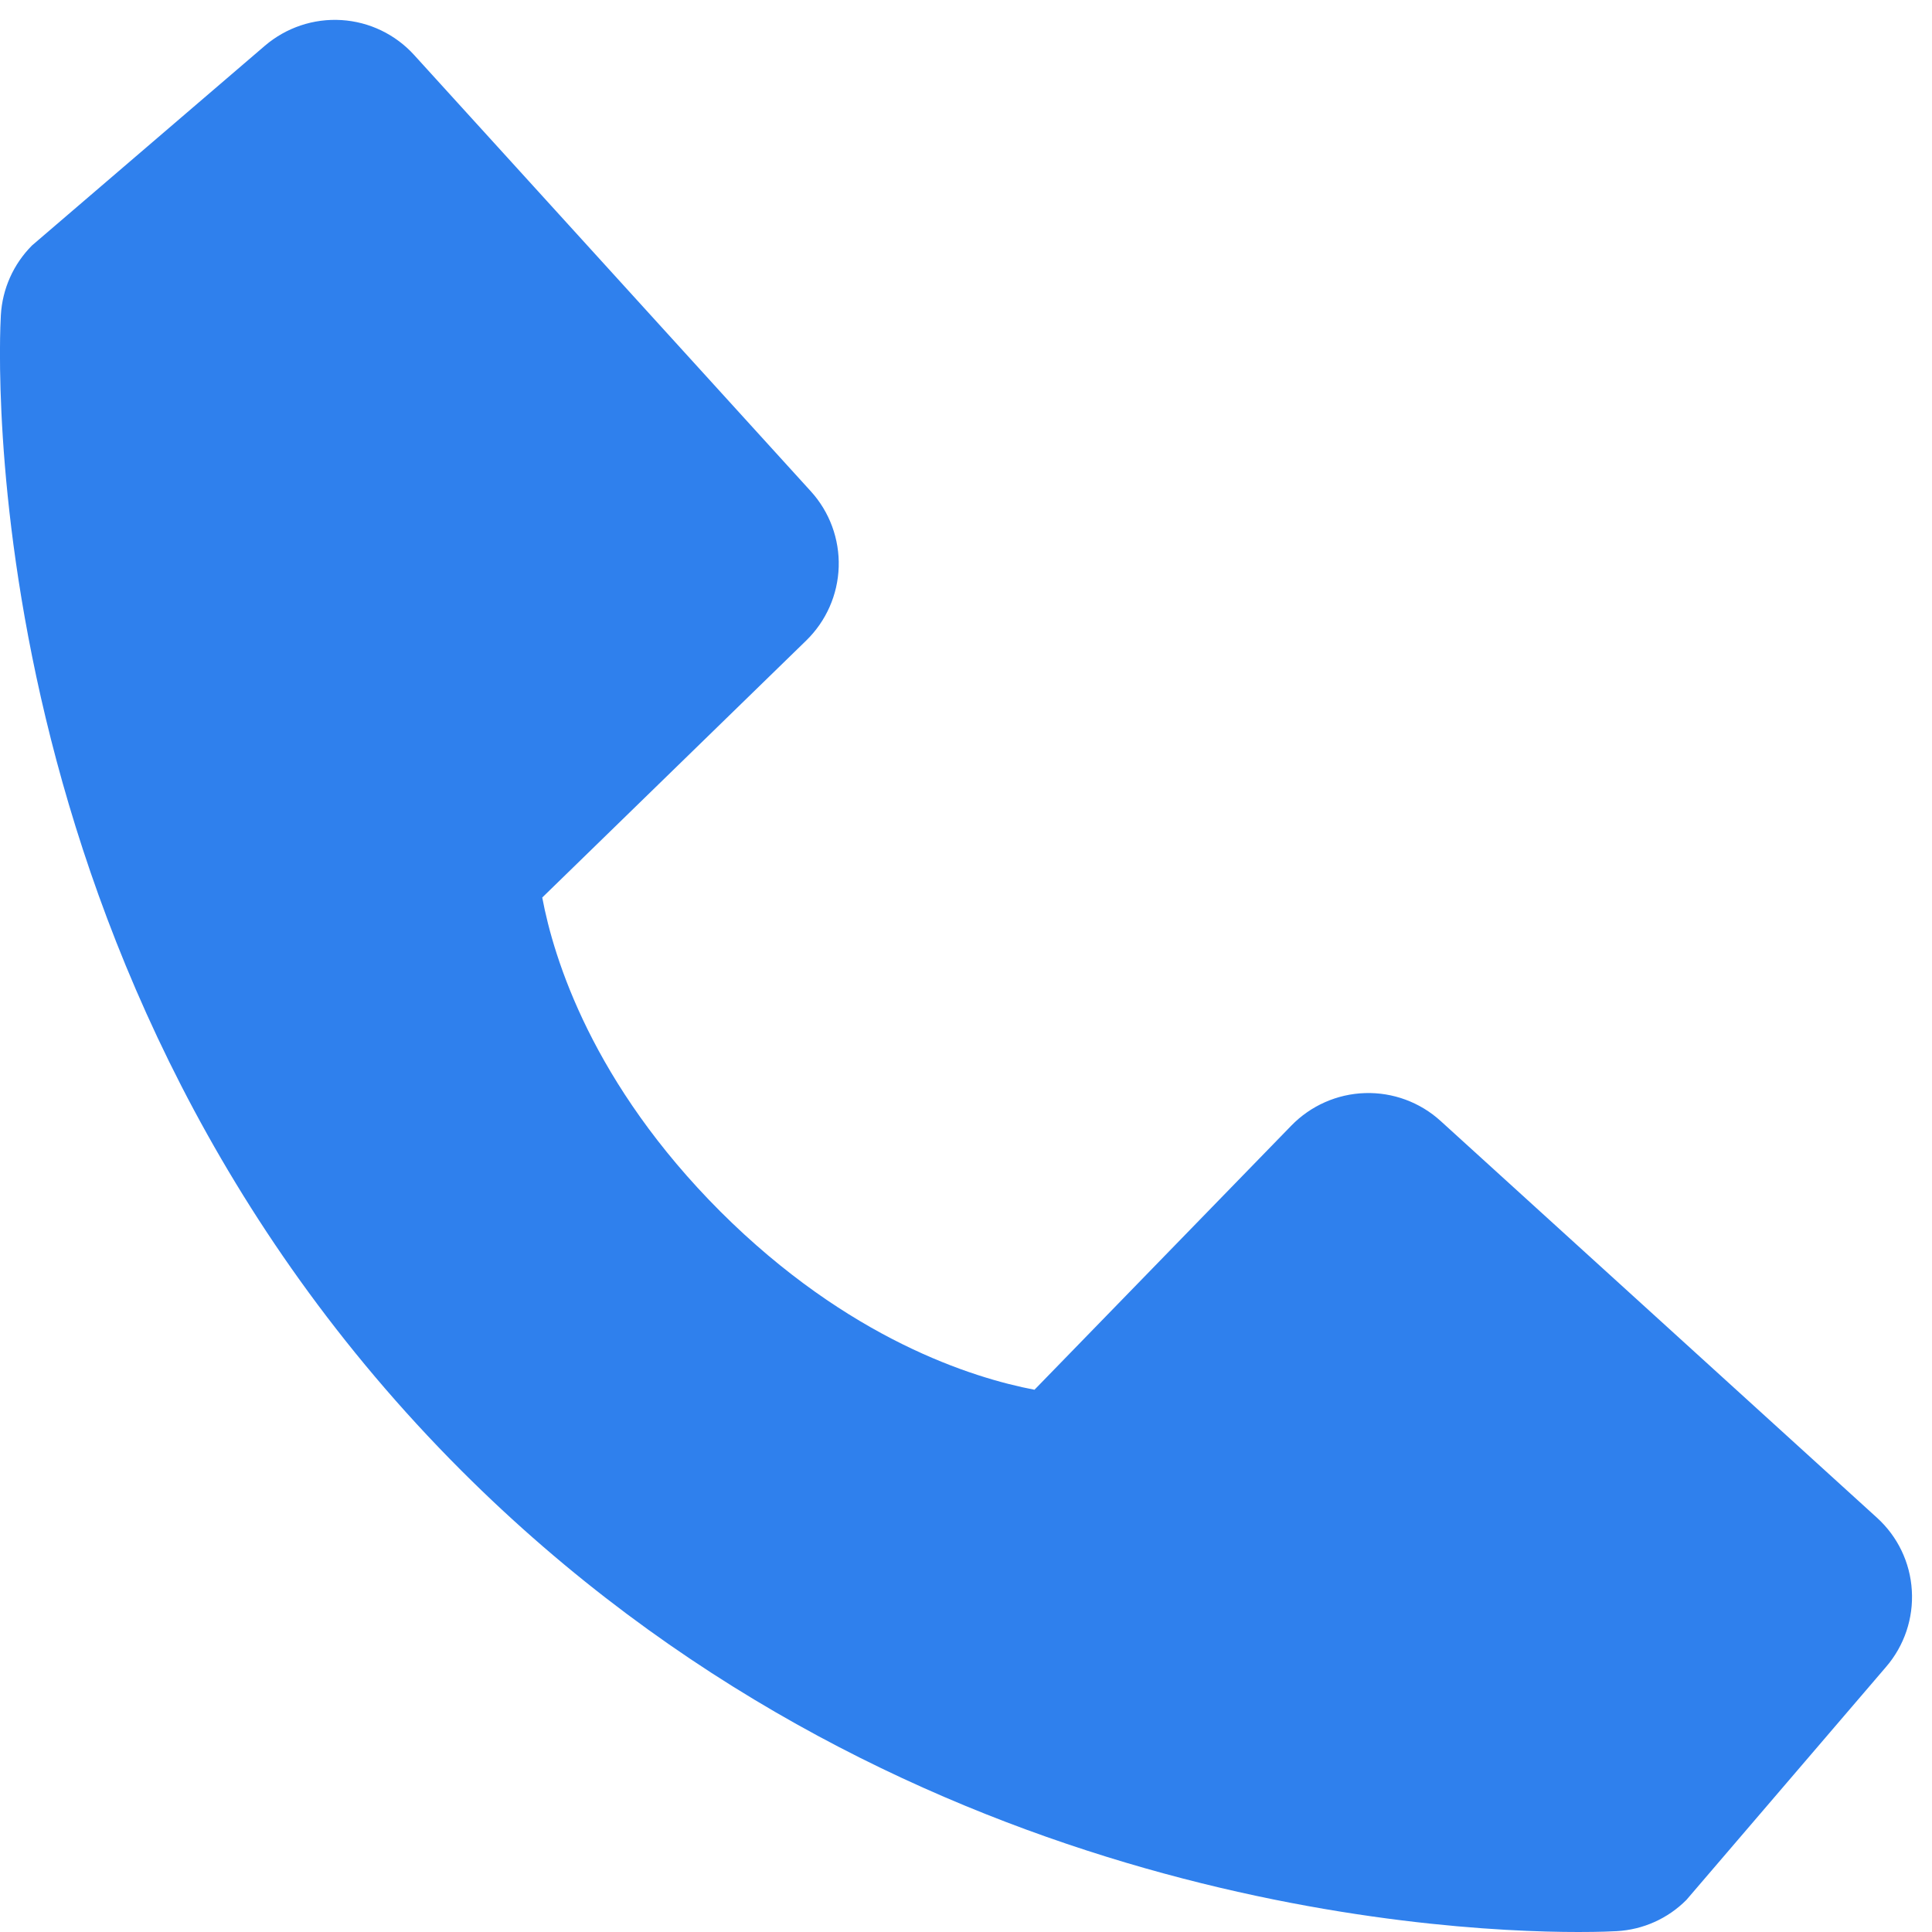
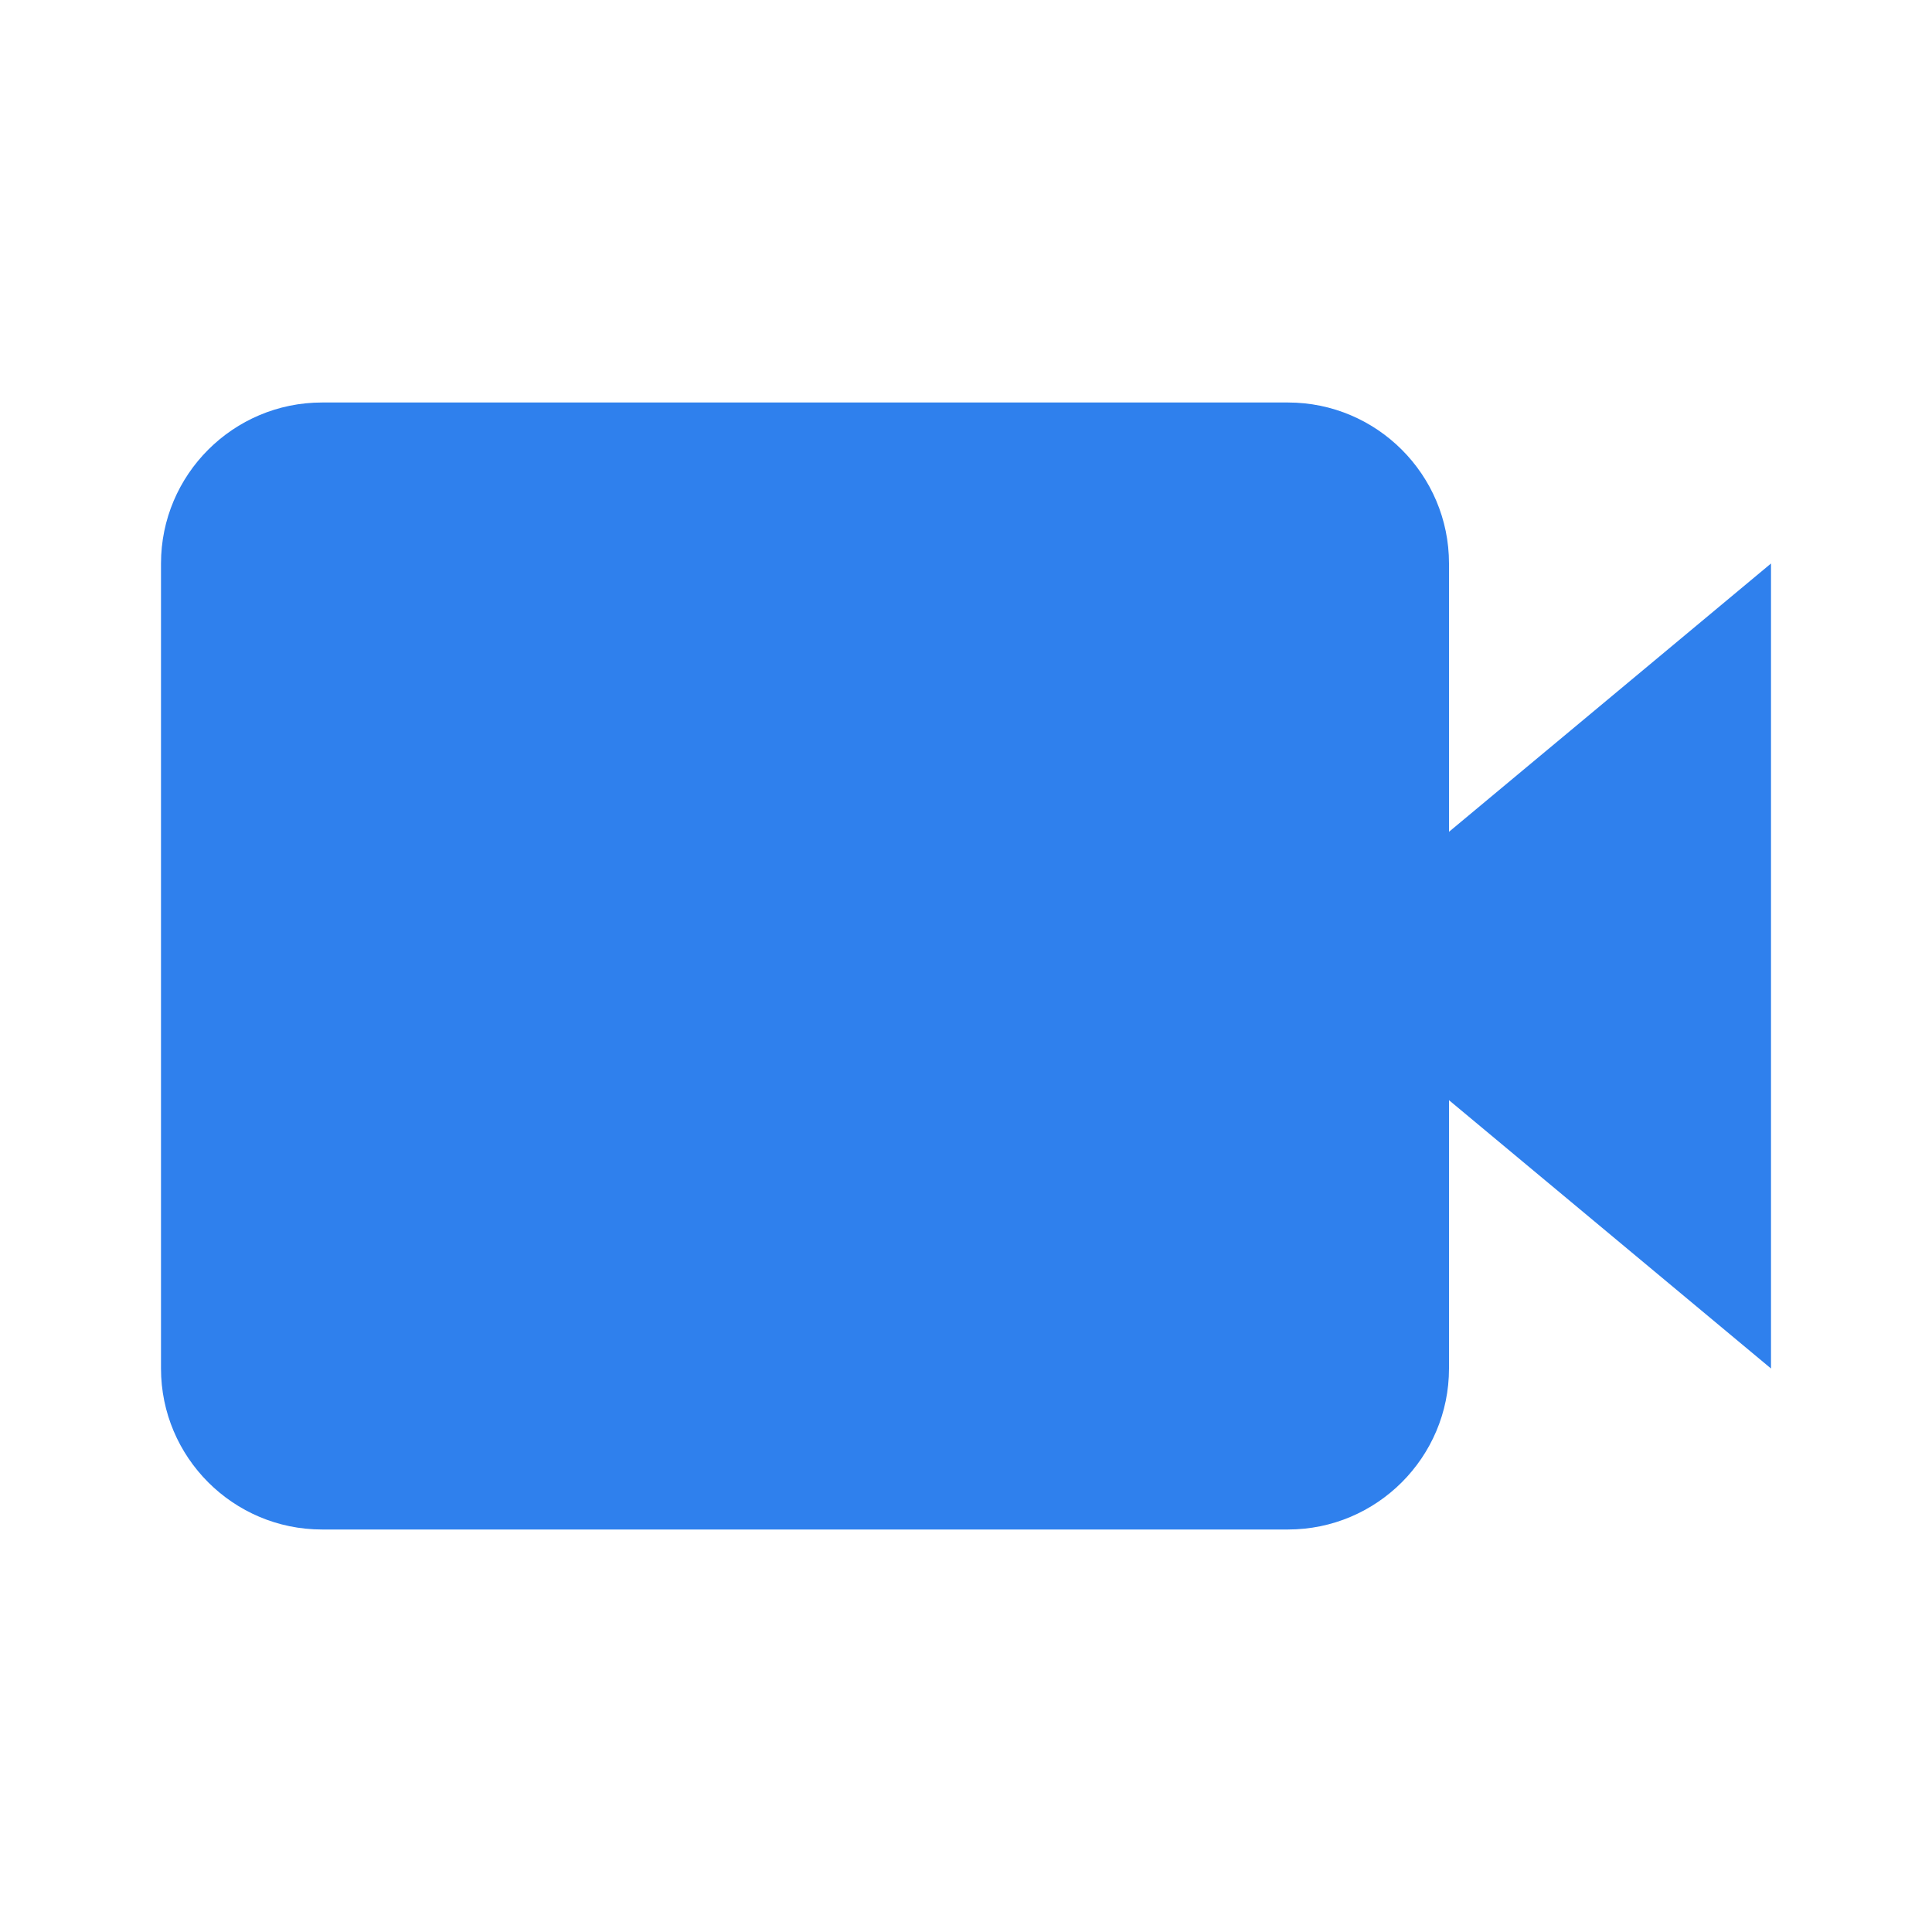
- <svg xmlns="http://www.w3.org/2000/svg" width="18" height="18" viewBox="0 0 18 18" fill="none">
-   <path d="M17.487 14.14L13.422 10.444C13.23 10.269 12.977 10.176 12.718 10.184C12.458 10.192 12.212 10.301 12.031 10.487L9.638 12.948C9.062 12.838 7.904 12.477 6.712 11.288C5.52 10.095 5.159 8.934 5.052 8.362L7.511 5.968C7.697 5.787 7.806 5.541 7.814 5.281C7.822 5.022 7.729 4.769 7.554 4.577L3.859 0.513C3.684 0.32 3.441 0.203 3.181 0.187C2.921 0.171 2.666 0.257 2.468 0.426L0.298 2.287C0.125 2.461 0.022 2.691 0.008 2.936C-0.007 3.186 -0.293 9.108 4.299 13.702C8.305 17.707 13.323 18 14.705 18C14.907 18 15.031 17.994 15.064 17.992C15.309 17.978 15.539 17.875 15.712 17.701L17.572 15.53C17.742 15.333 17.828 15.077 17.812 14.818C17.797 14.558 17.68 14.315 17.487 14.14Z" fill="#2F80ED" />
+ <svg xmlns="http://www.w3.org/2000/svg" width="24" height="24" viewBox="0 0 24 24" fill="none">
+   <path d="M18 7C18 5.897 17.103 5 16 5H4C2.897 5 2 5.897 2 7V17C2 18.103 2.897 19 4 19H16C17.103 19 18 18.103 18 17V13.667L22 17V7L18 10.333V7Z" fill="#2F80ED" />
</svg>
